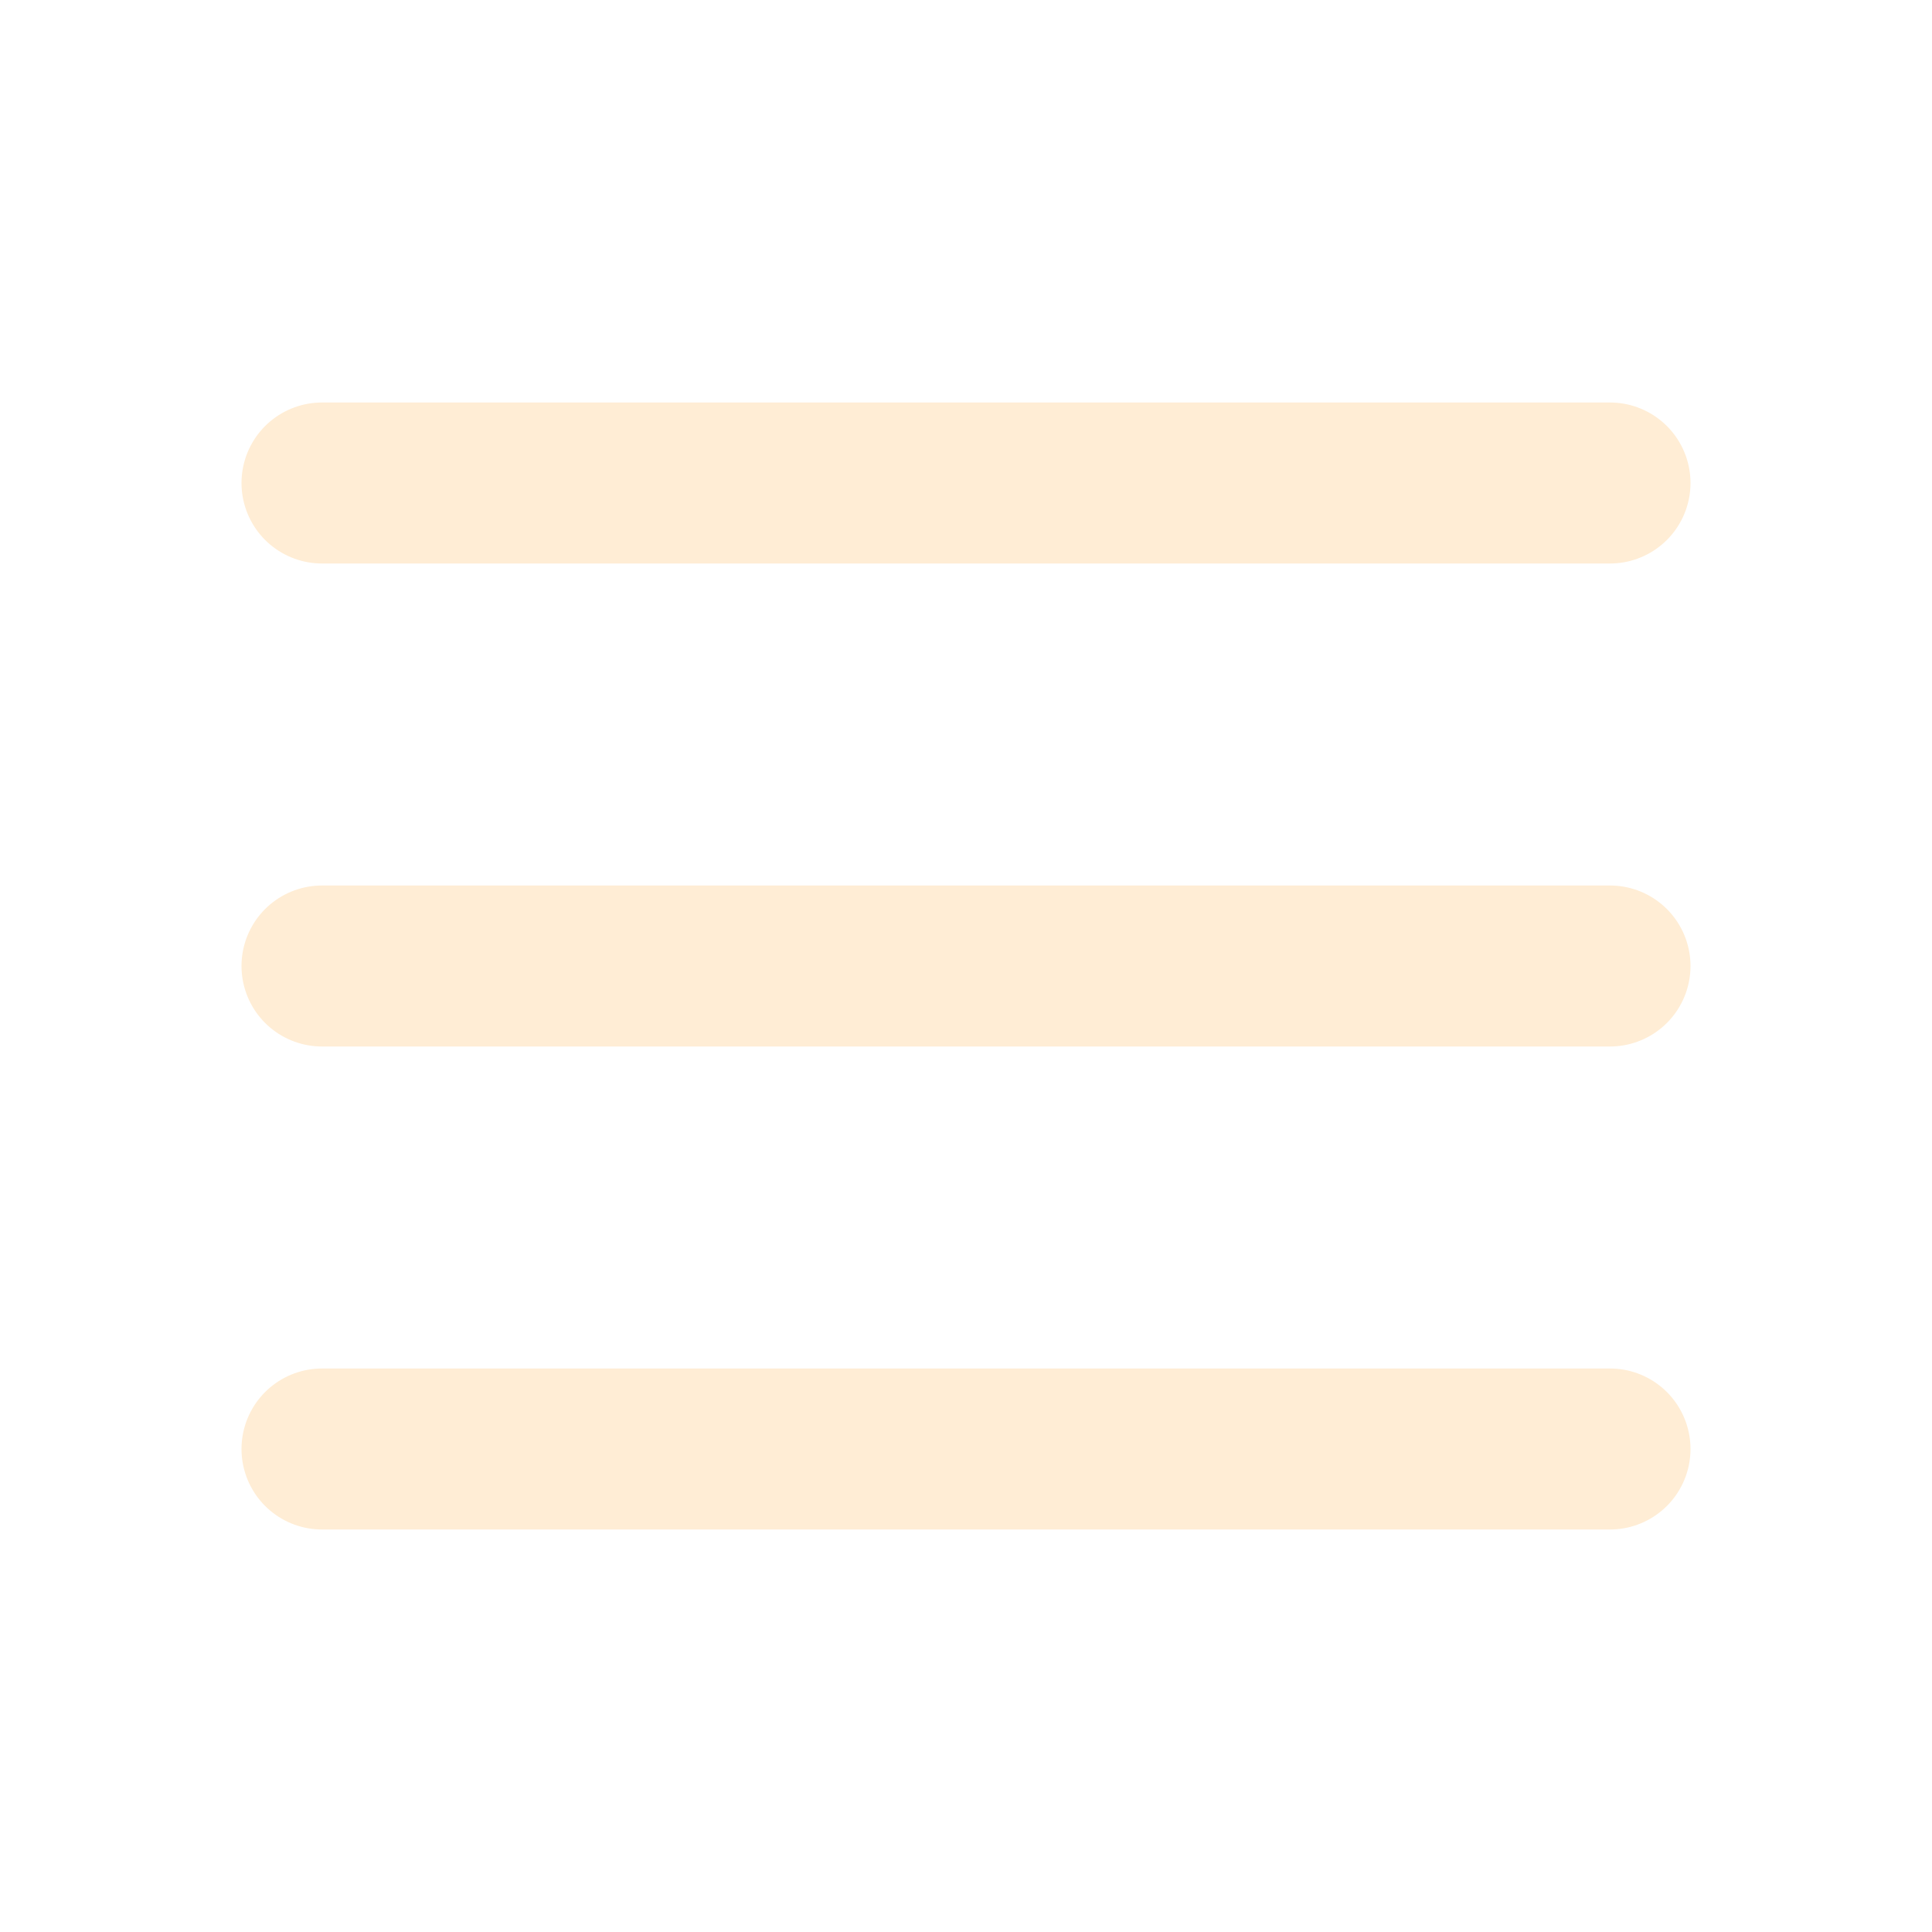
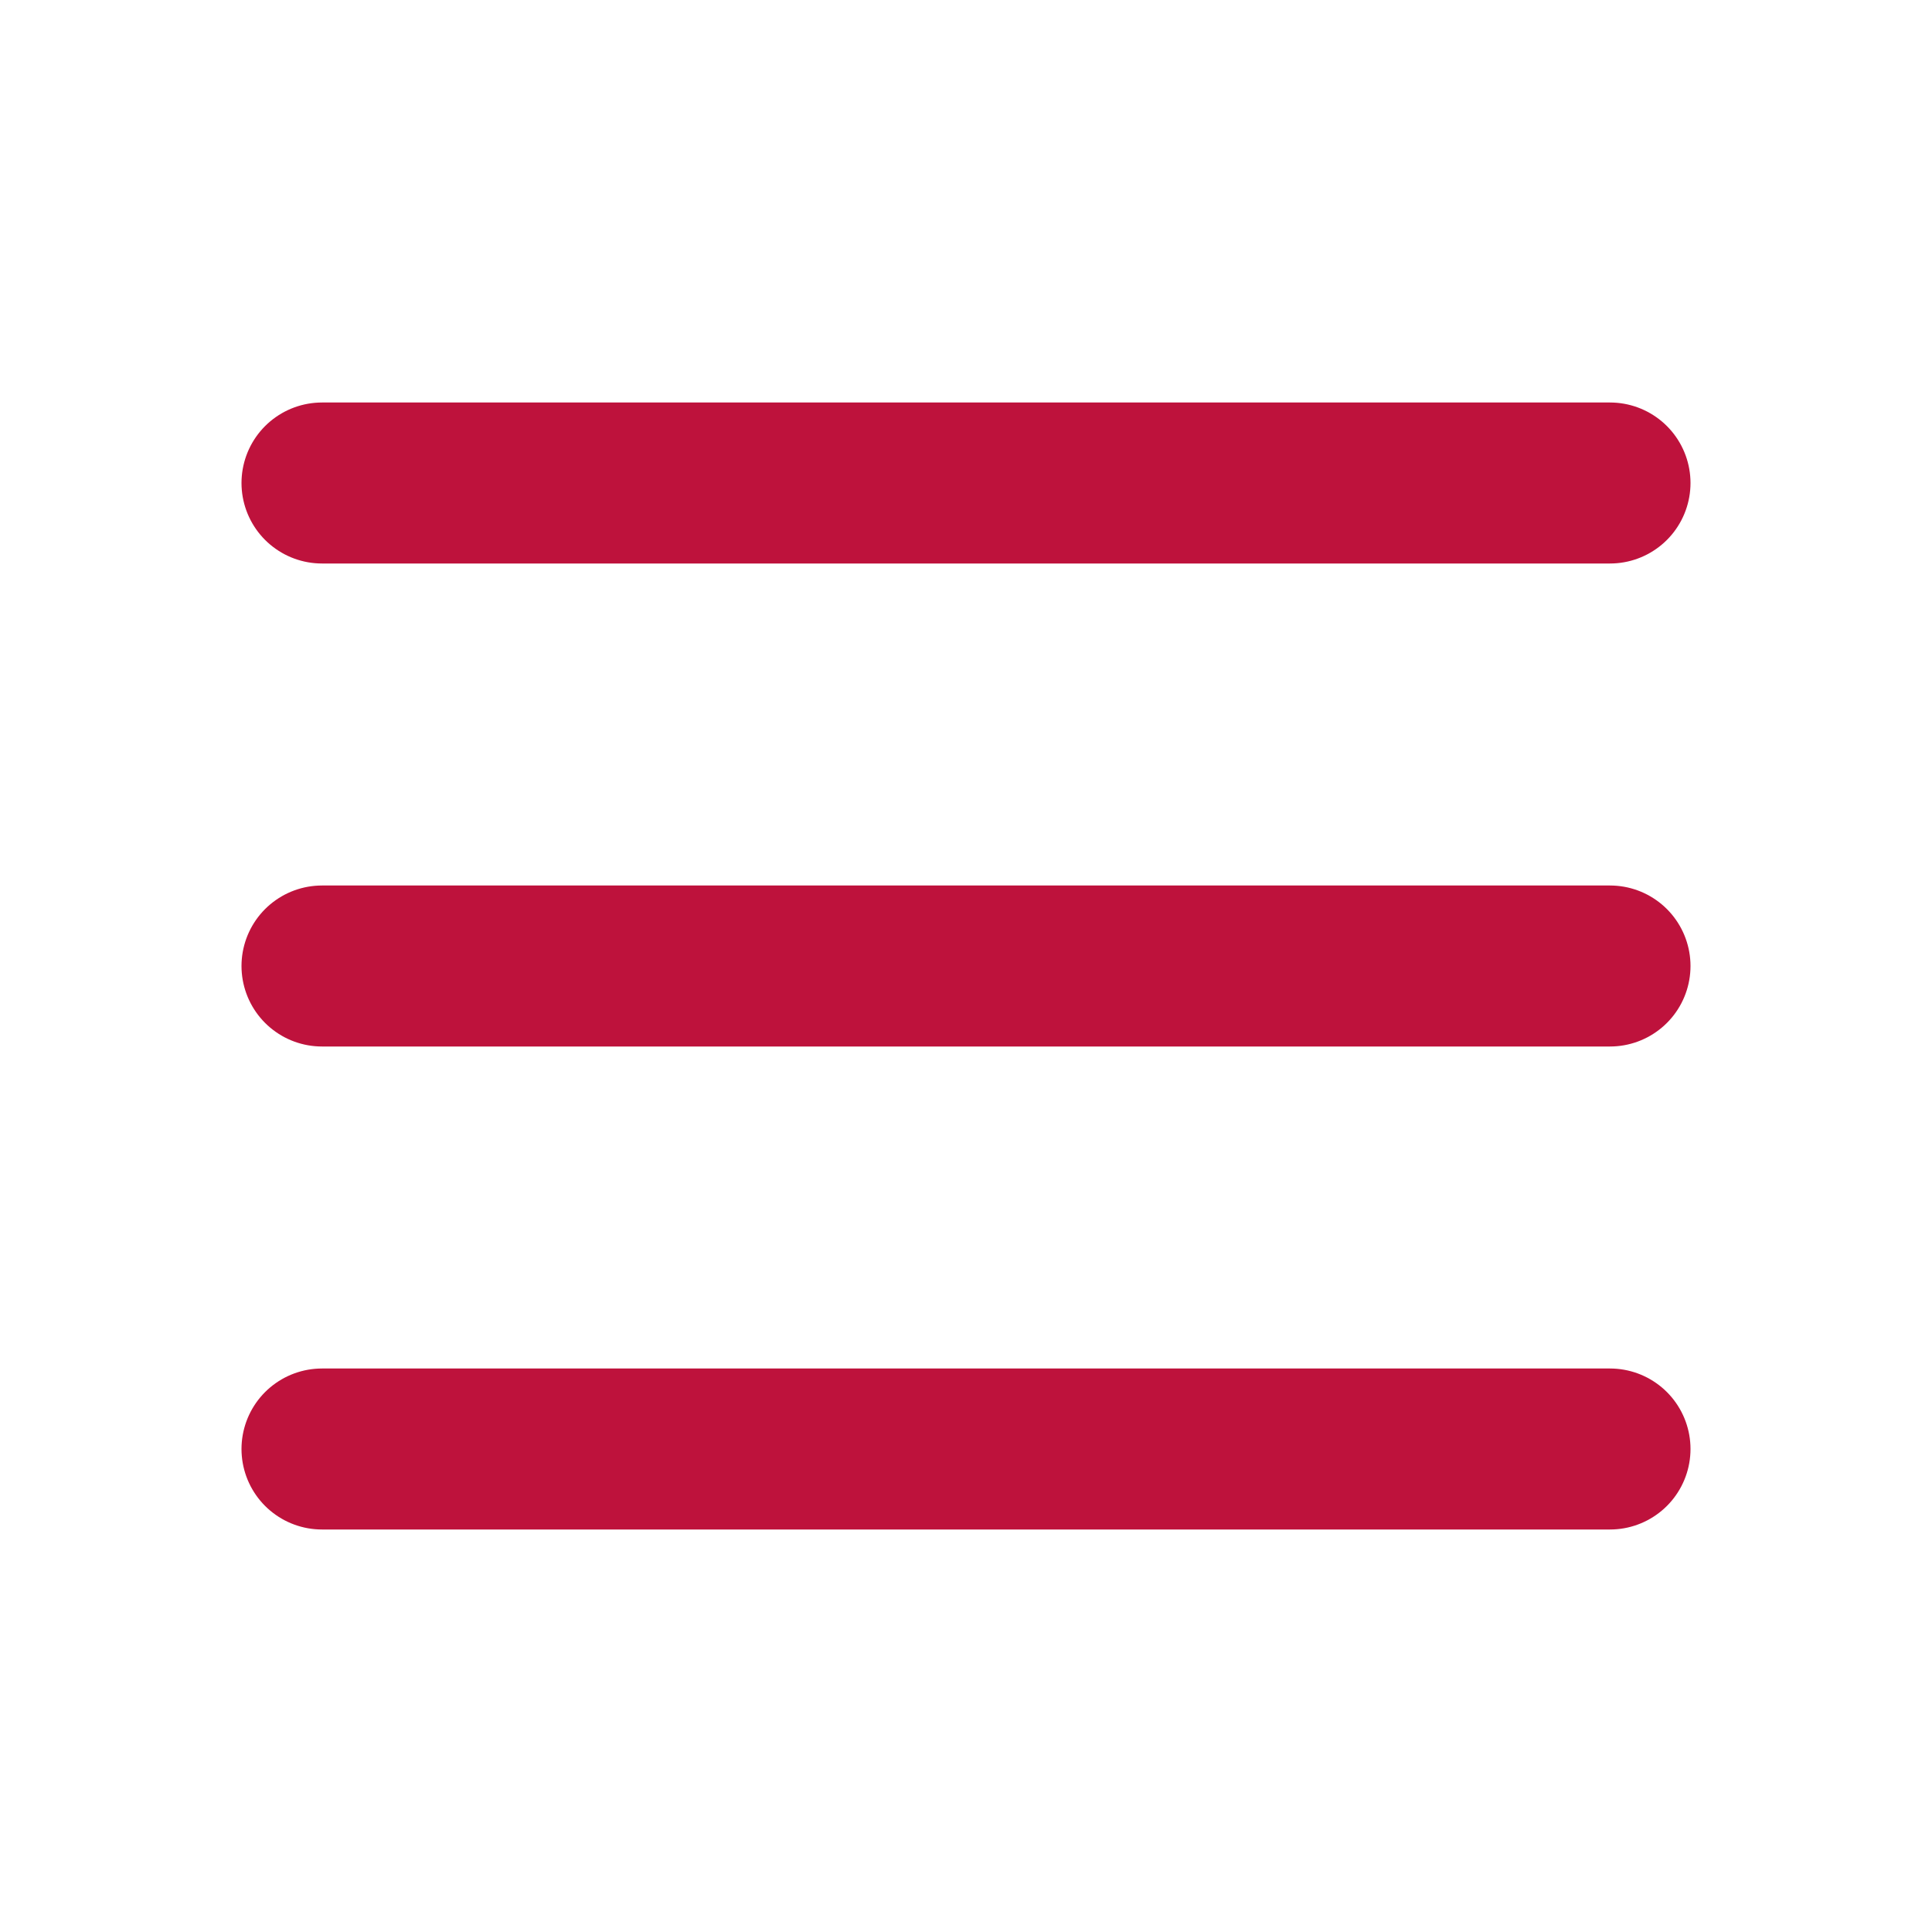
<svg xmlns="http://www.w3.org/2000/svg" fill="none" height="24" viewBox="0 0 24 24" width="24">
-   <path d="M4 6H20M4 12H20M4 18H20" stroke="#ffedd5" stroke-linecap="round" stroke-linejoin="round" stroke-width="2" />
+   <path d="M4 6H20M4 12H20M4 18H20" stroke="#be123c" stroke-linecap="round" stroke-linejoin="round" stroke-width="2" />
</svg>
